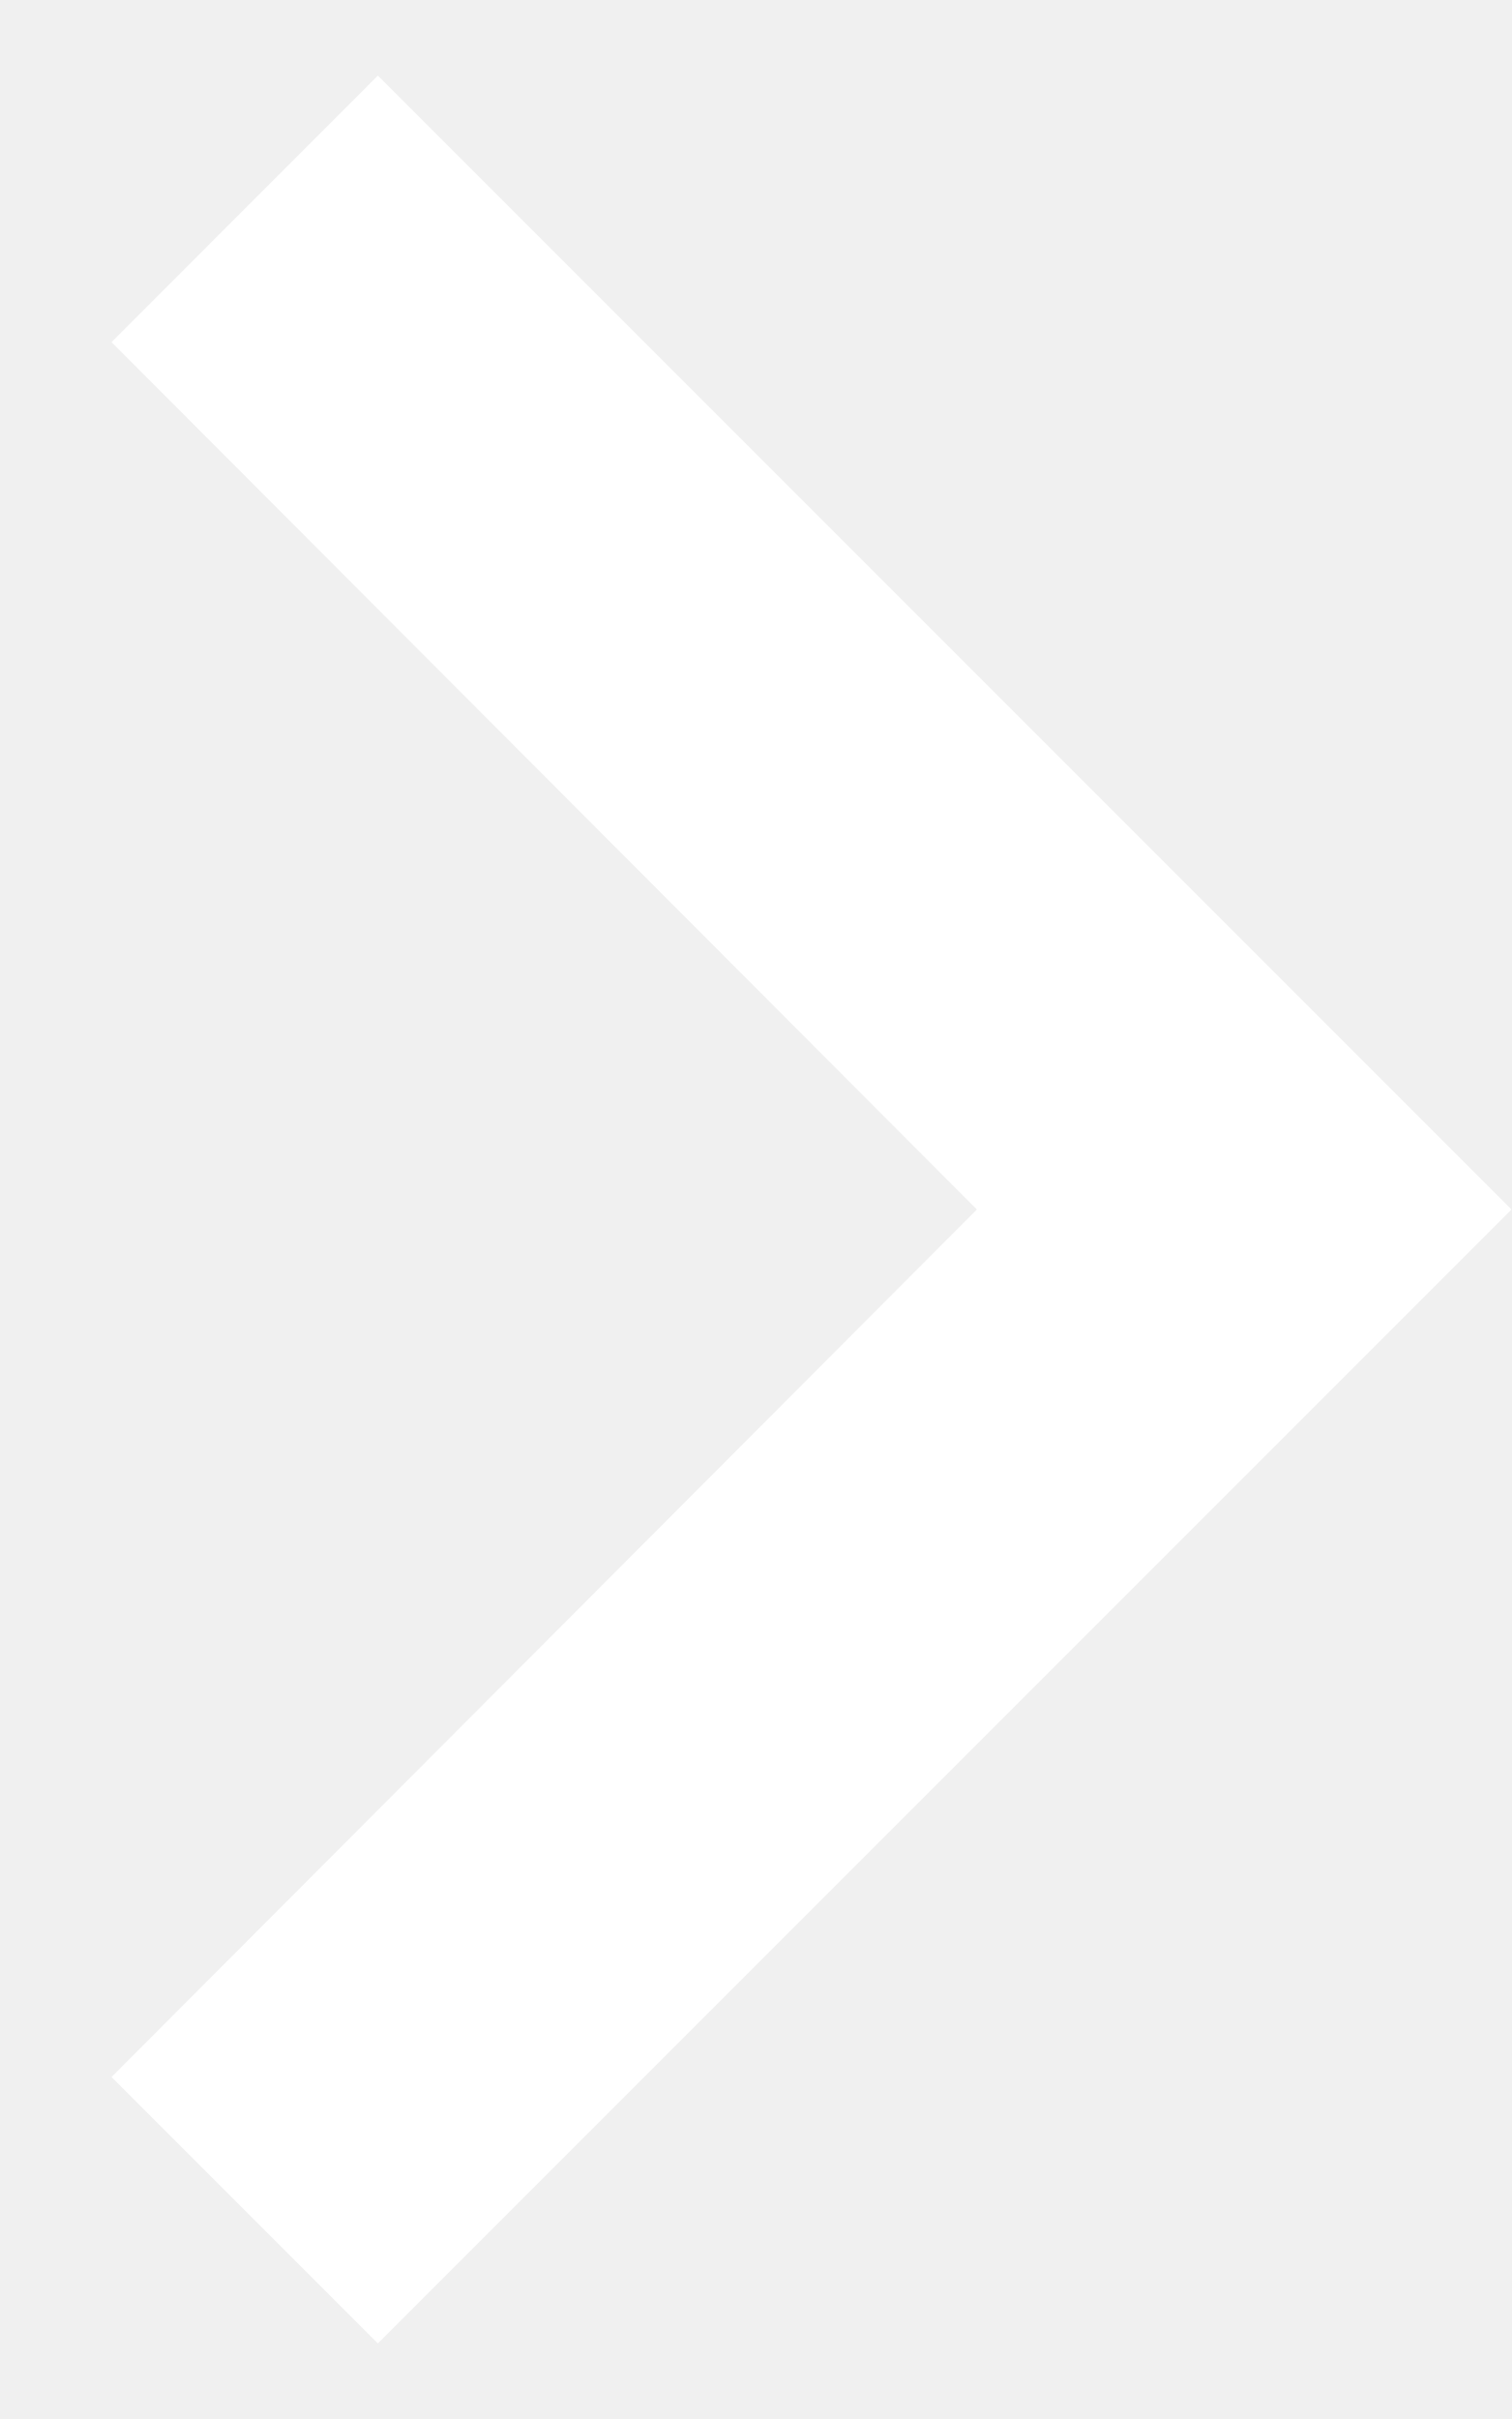
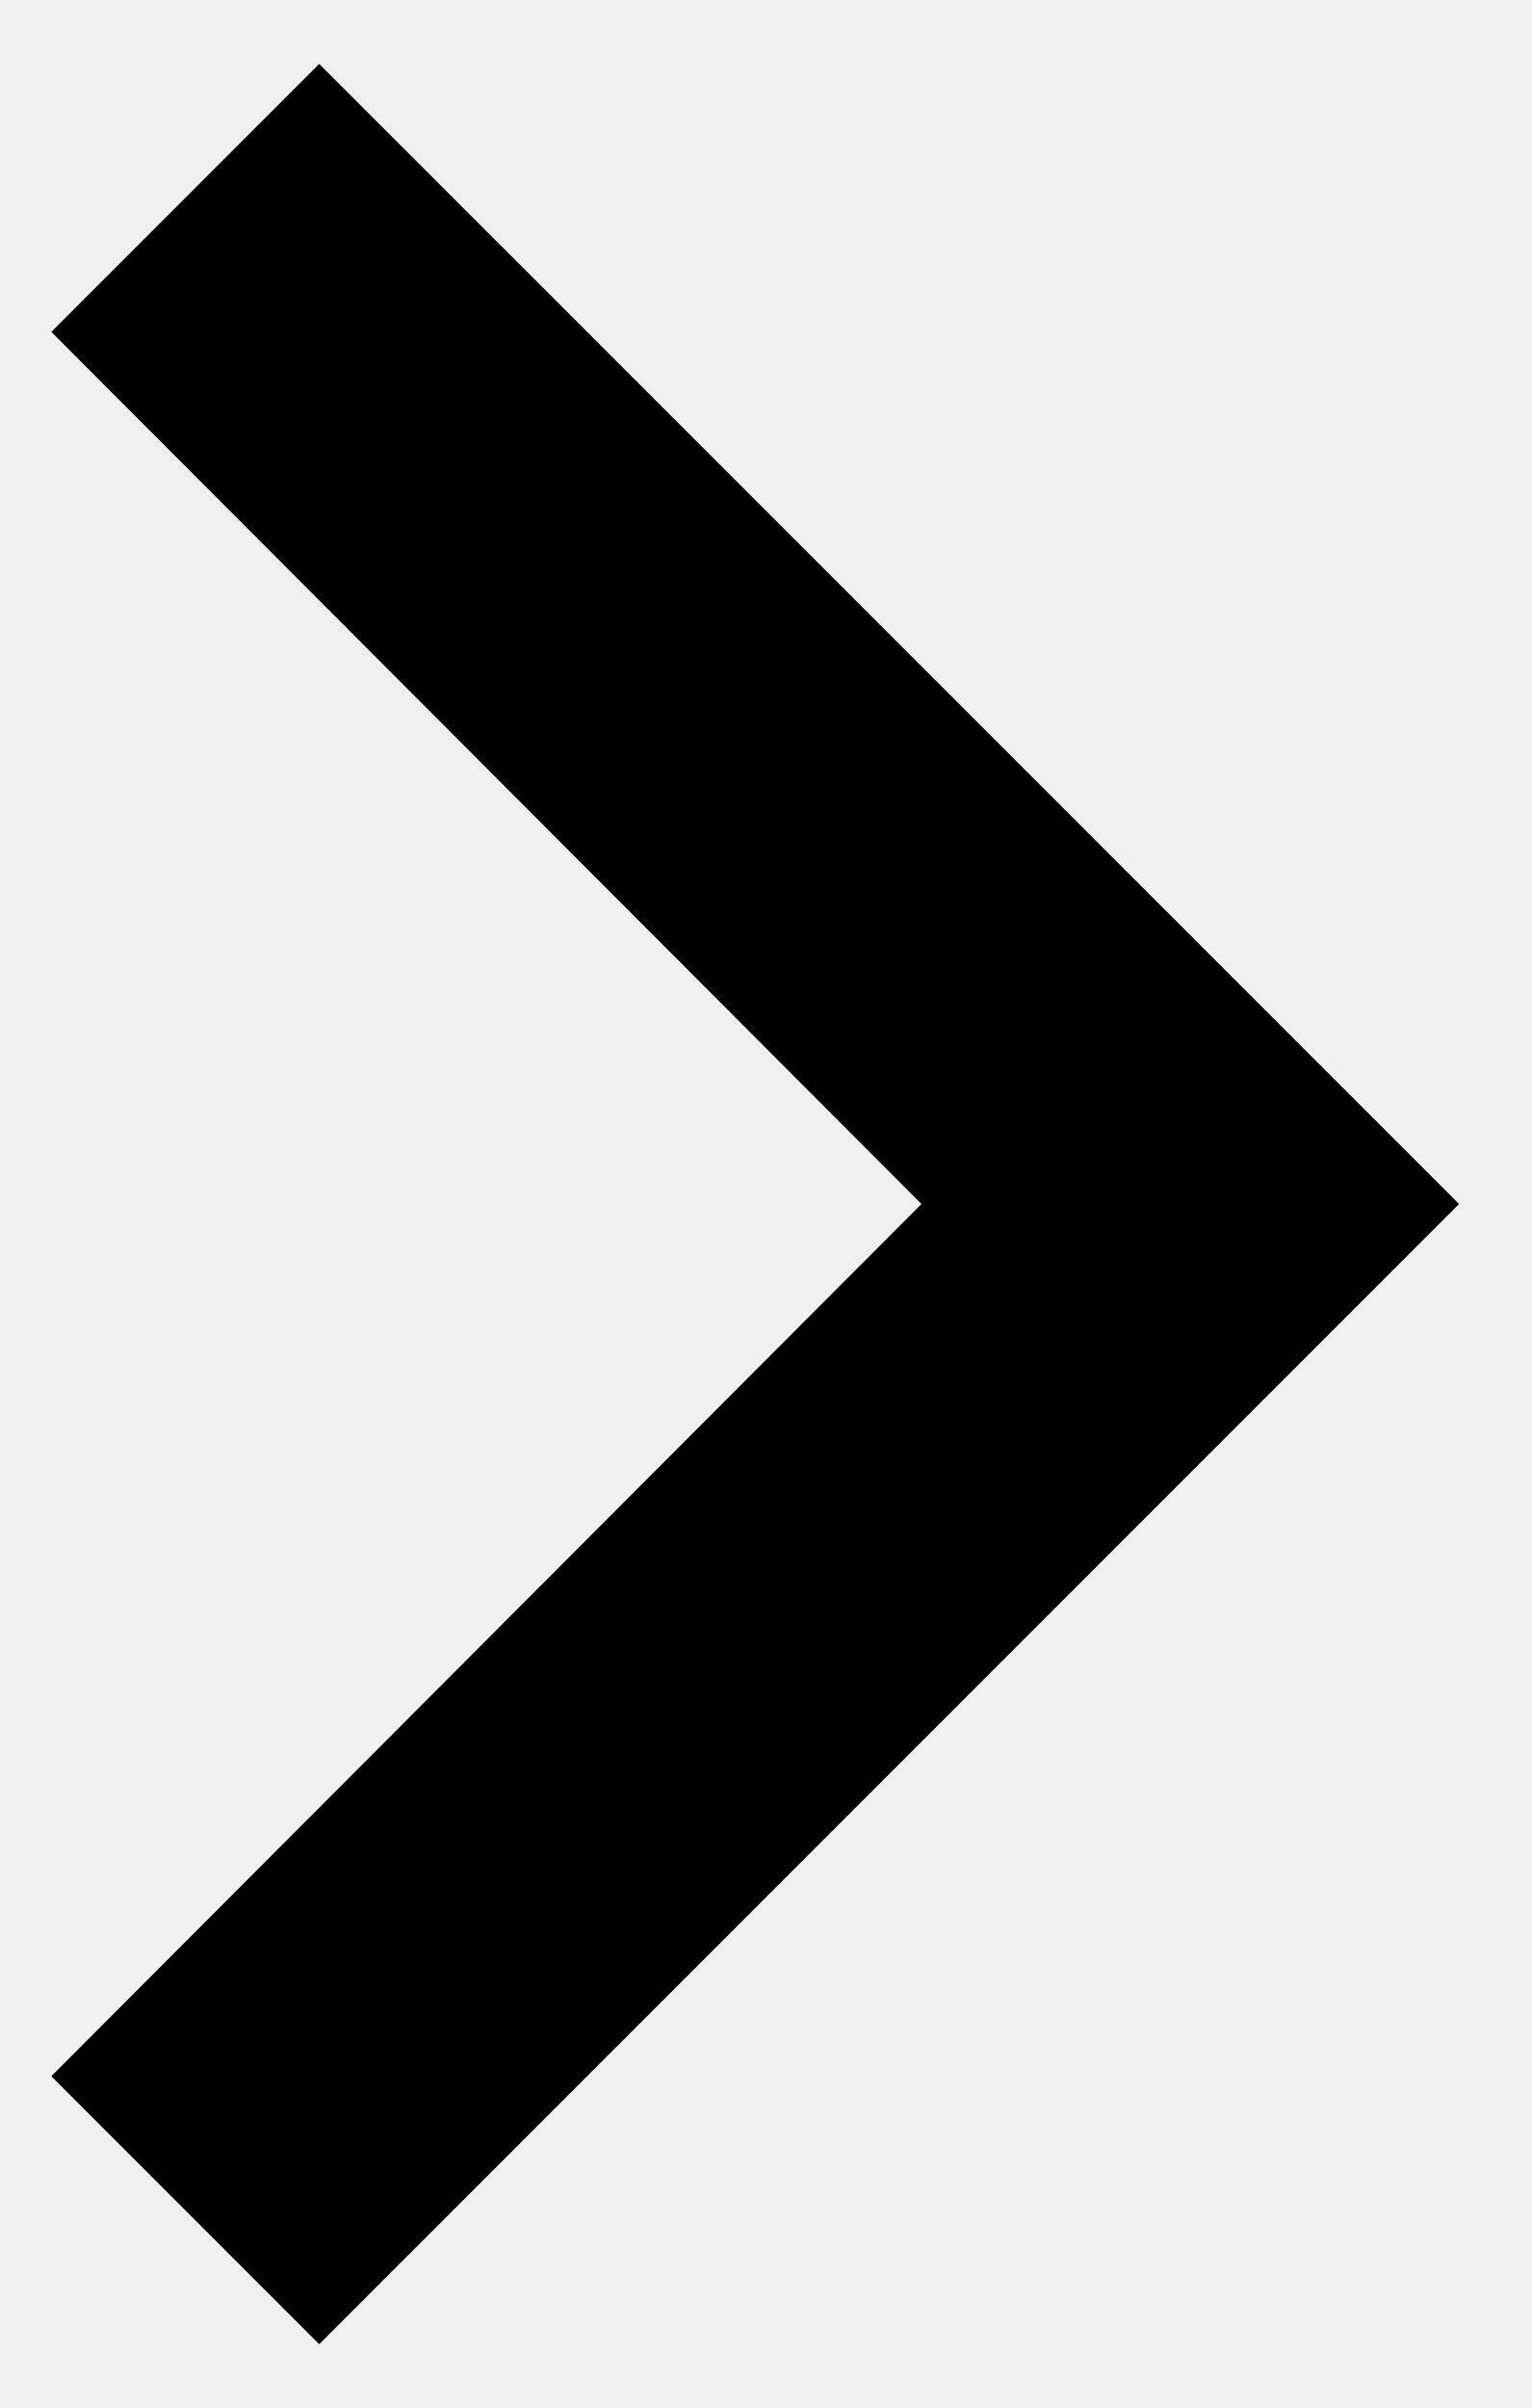
- <svg xmlns="http://www.w3.org/2000/svg" width="10" height="16" viewBox="0 0 10 16" fill="none">
-   <path d="M0.738 13.738L6.463 8L0.738 2.263L2.5 0.5L10 8L2.5 15.5L0.738 13.738Z" fill="white" />
+ <svg xmlns="http://www.w3.org/2000/svg" width="14" height="22" viewBox="0 0 14 22" fill="none">
+   <path d="M0.469 18.969L8.421 11L0.469 3.032L2.917 0.584L13.334 11L2.917 21.417L0.469 18.969Z" fill="black" />
</svg>
